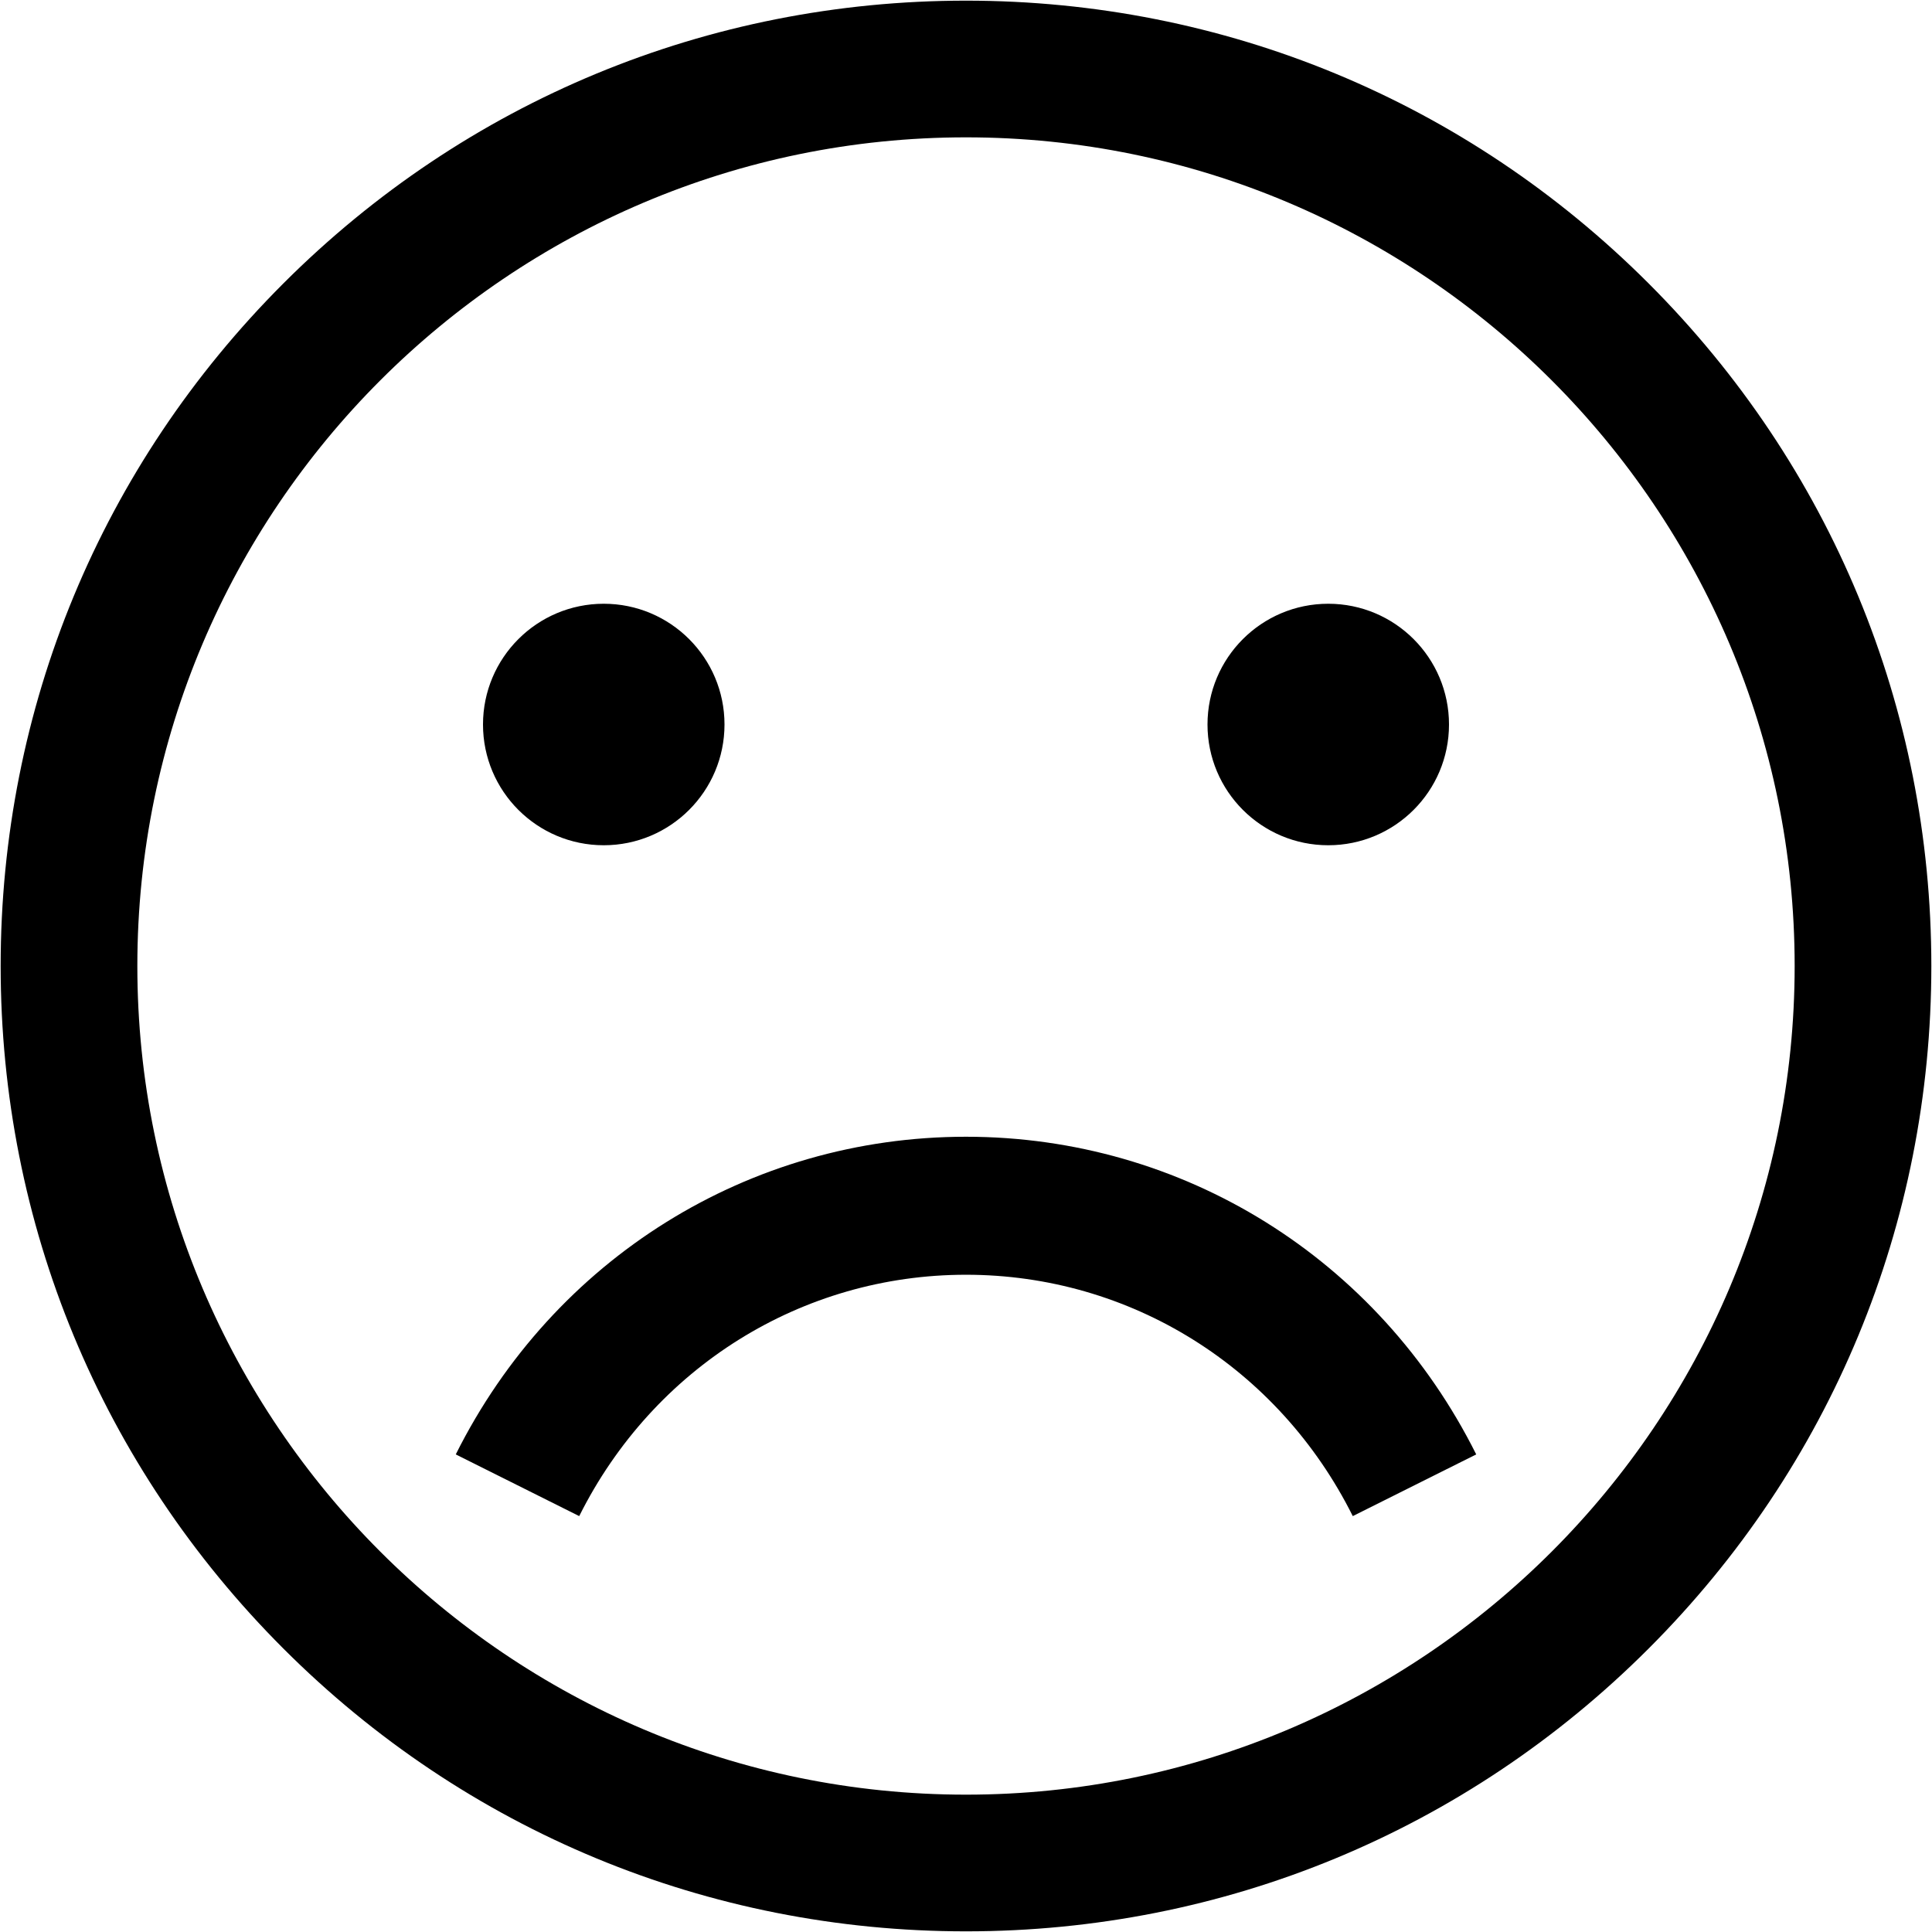
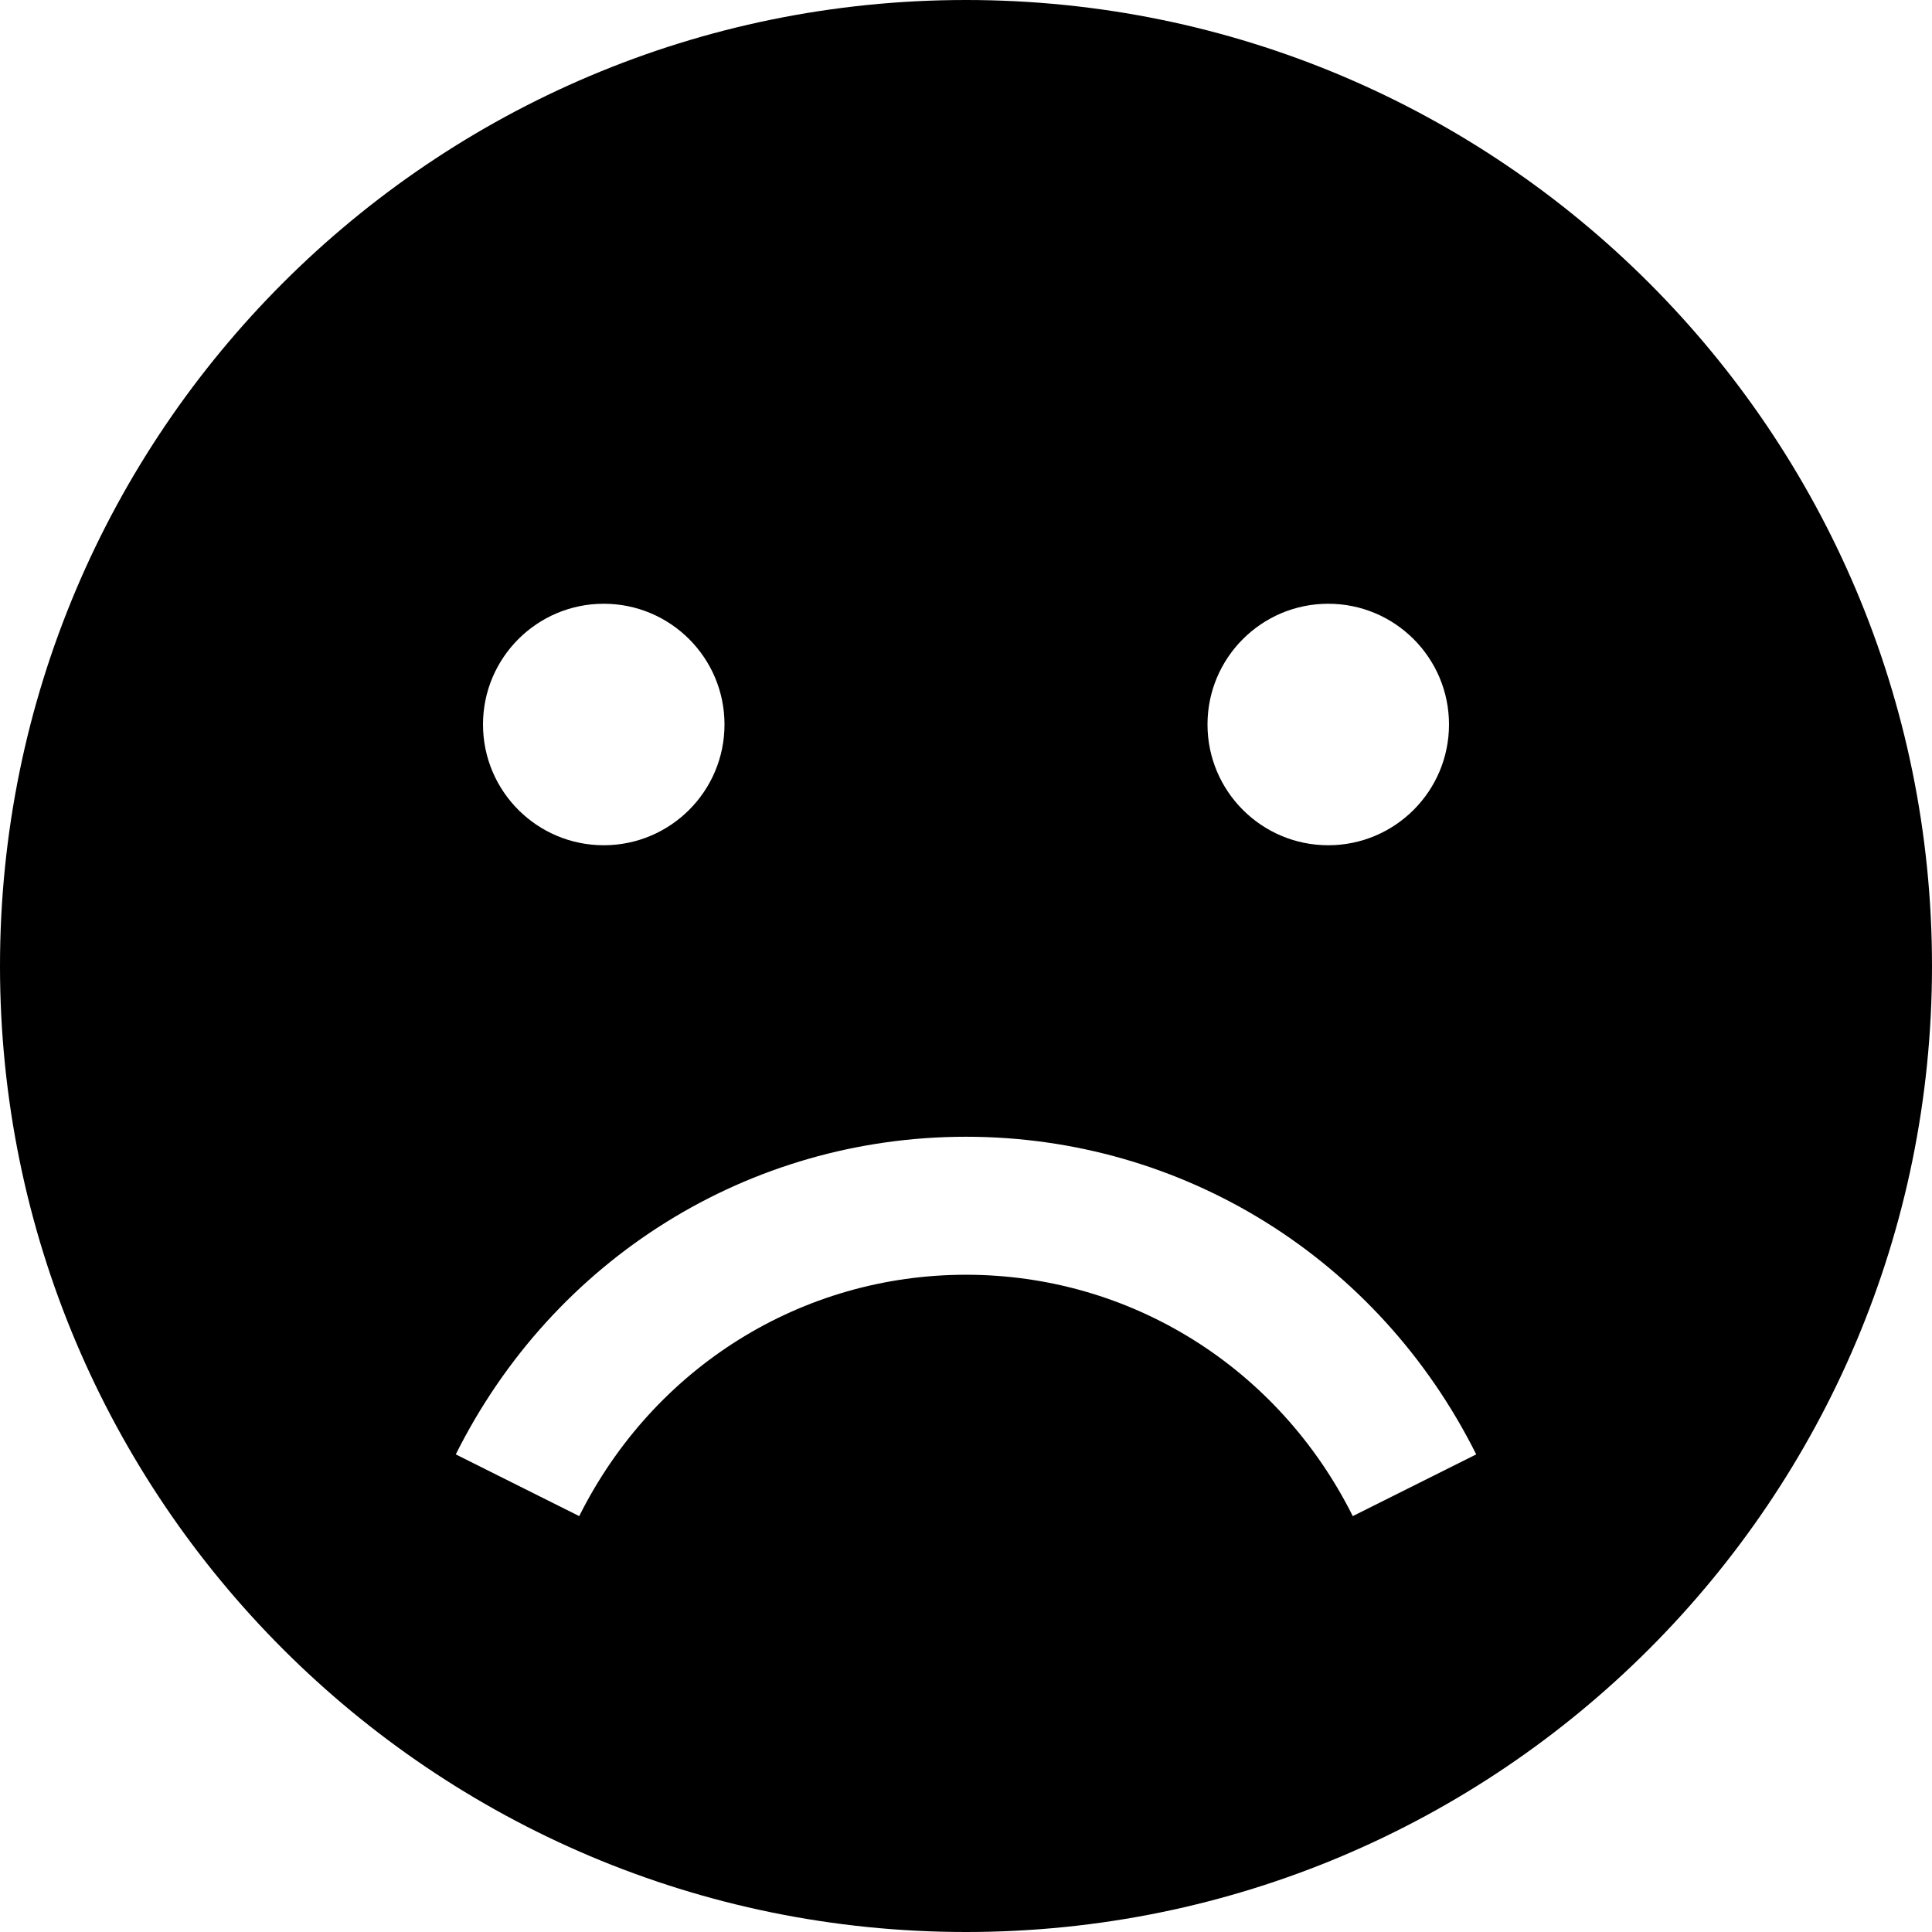
- <svg xmlns="http://www.w3.org/2000/svg" viewBox="0 0 448 448" enable-background="new 0 0 448 448">
-   <path d="M168 168c0 15.464-12.536 28-28 28s-28-12.536-28-28 12.536-28 28-28 28 12.536 28 28zm140-28c-15.464 0-28 12.536-28 28s12.536 28 28 28 28-12.536 28-28-12.536-28-28-28zm74.284 242.284c42.279-42.279 65.563-98.492 65.563-158.284 0-59.792-23.284-116.005-65.563-158.284s-98.492-65.564-158.284-65.564c-59.792 0-116.005 23.284-158.284 65.563s-65.564 98.493-65.564 158.285 23.284 116.005 65.563 158.284 98.493 65.564 158.285 65.564 116.005-23.285 158.284-65.564zm33.868-158.284c0 105.953-86.199 192.152-192.152 192.152s-192.152-86.199-192.152-192.152 86.199-192.152 192.152-192.152 192.152 86.199 192.152 192.152zm-192.152 71.593c38.066 0 72.434 21.445 89.688 55.968l28.623-14.307c-22.709-45.436-68.044-73.661-118.312-73.661-50.267 0-95.602 28.226-118.312 73.661l28.624 14.307c17.256-34.523 51.623-55.968 89.689-55.968z" />
+ <svg xmlns="http://www.w3.org/2000/svg" version="1.1" x="0px" y="0px" viewBox="0 0 448 448" style="enable-background:new 0 0 448 448;" xml:space="preserve">
+   <path d="M224,0C100.289,0,0,100.285,0,224c0,123.713,100.289,224,224,224c123.713,0,224-100.287,224-224  C448,100.285,347.713,0,224,0z M308,140c15.465,0,28,12.537,28,28c0,15.461-12.535,28-28,28c-15.463,0-28-12.539-28-28  C280,152.537,292.537,140,308,140z M140,140c15.465,0,28,12.537,28,28c0,15.461-12.535,28-28,28c-15.463,0-28-12.539-28-28  C112,152.537,124.537,140,140,140z M313.688,351.563c-17.266-34.531-51.625-55.969-89.688-55.969  c-38.078,0-72.438,21.438-89.688,55.969l-28.625-14.313c22.703-45.438,68.031-73.656,118.313-73.656  c50.266,0,95.594,28.219,118.313,73.656L313.688,351.563z" />
+   <g>
+ </g>
+   <g>
+ </g>
+   <g>
+ </g>
+   <g>
+ </g>
+   <g>
+ </g>
+   <g>
+ </g>
</svg>
